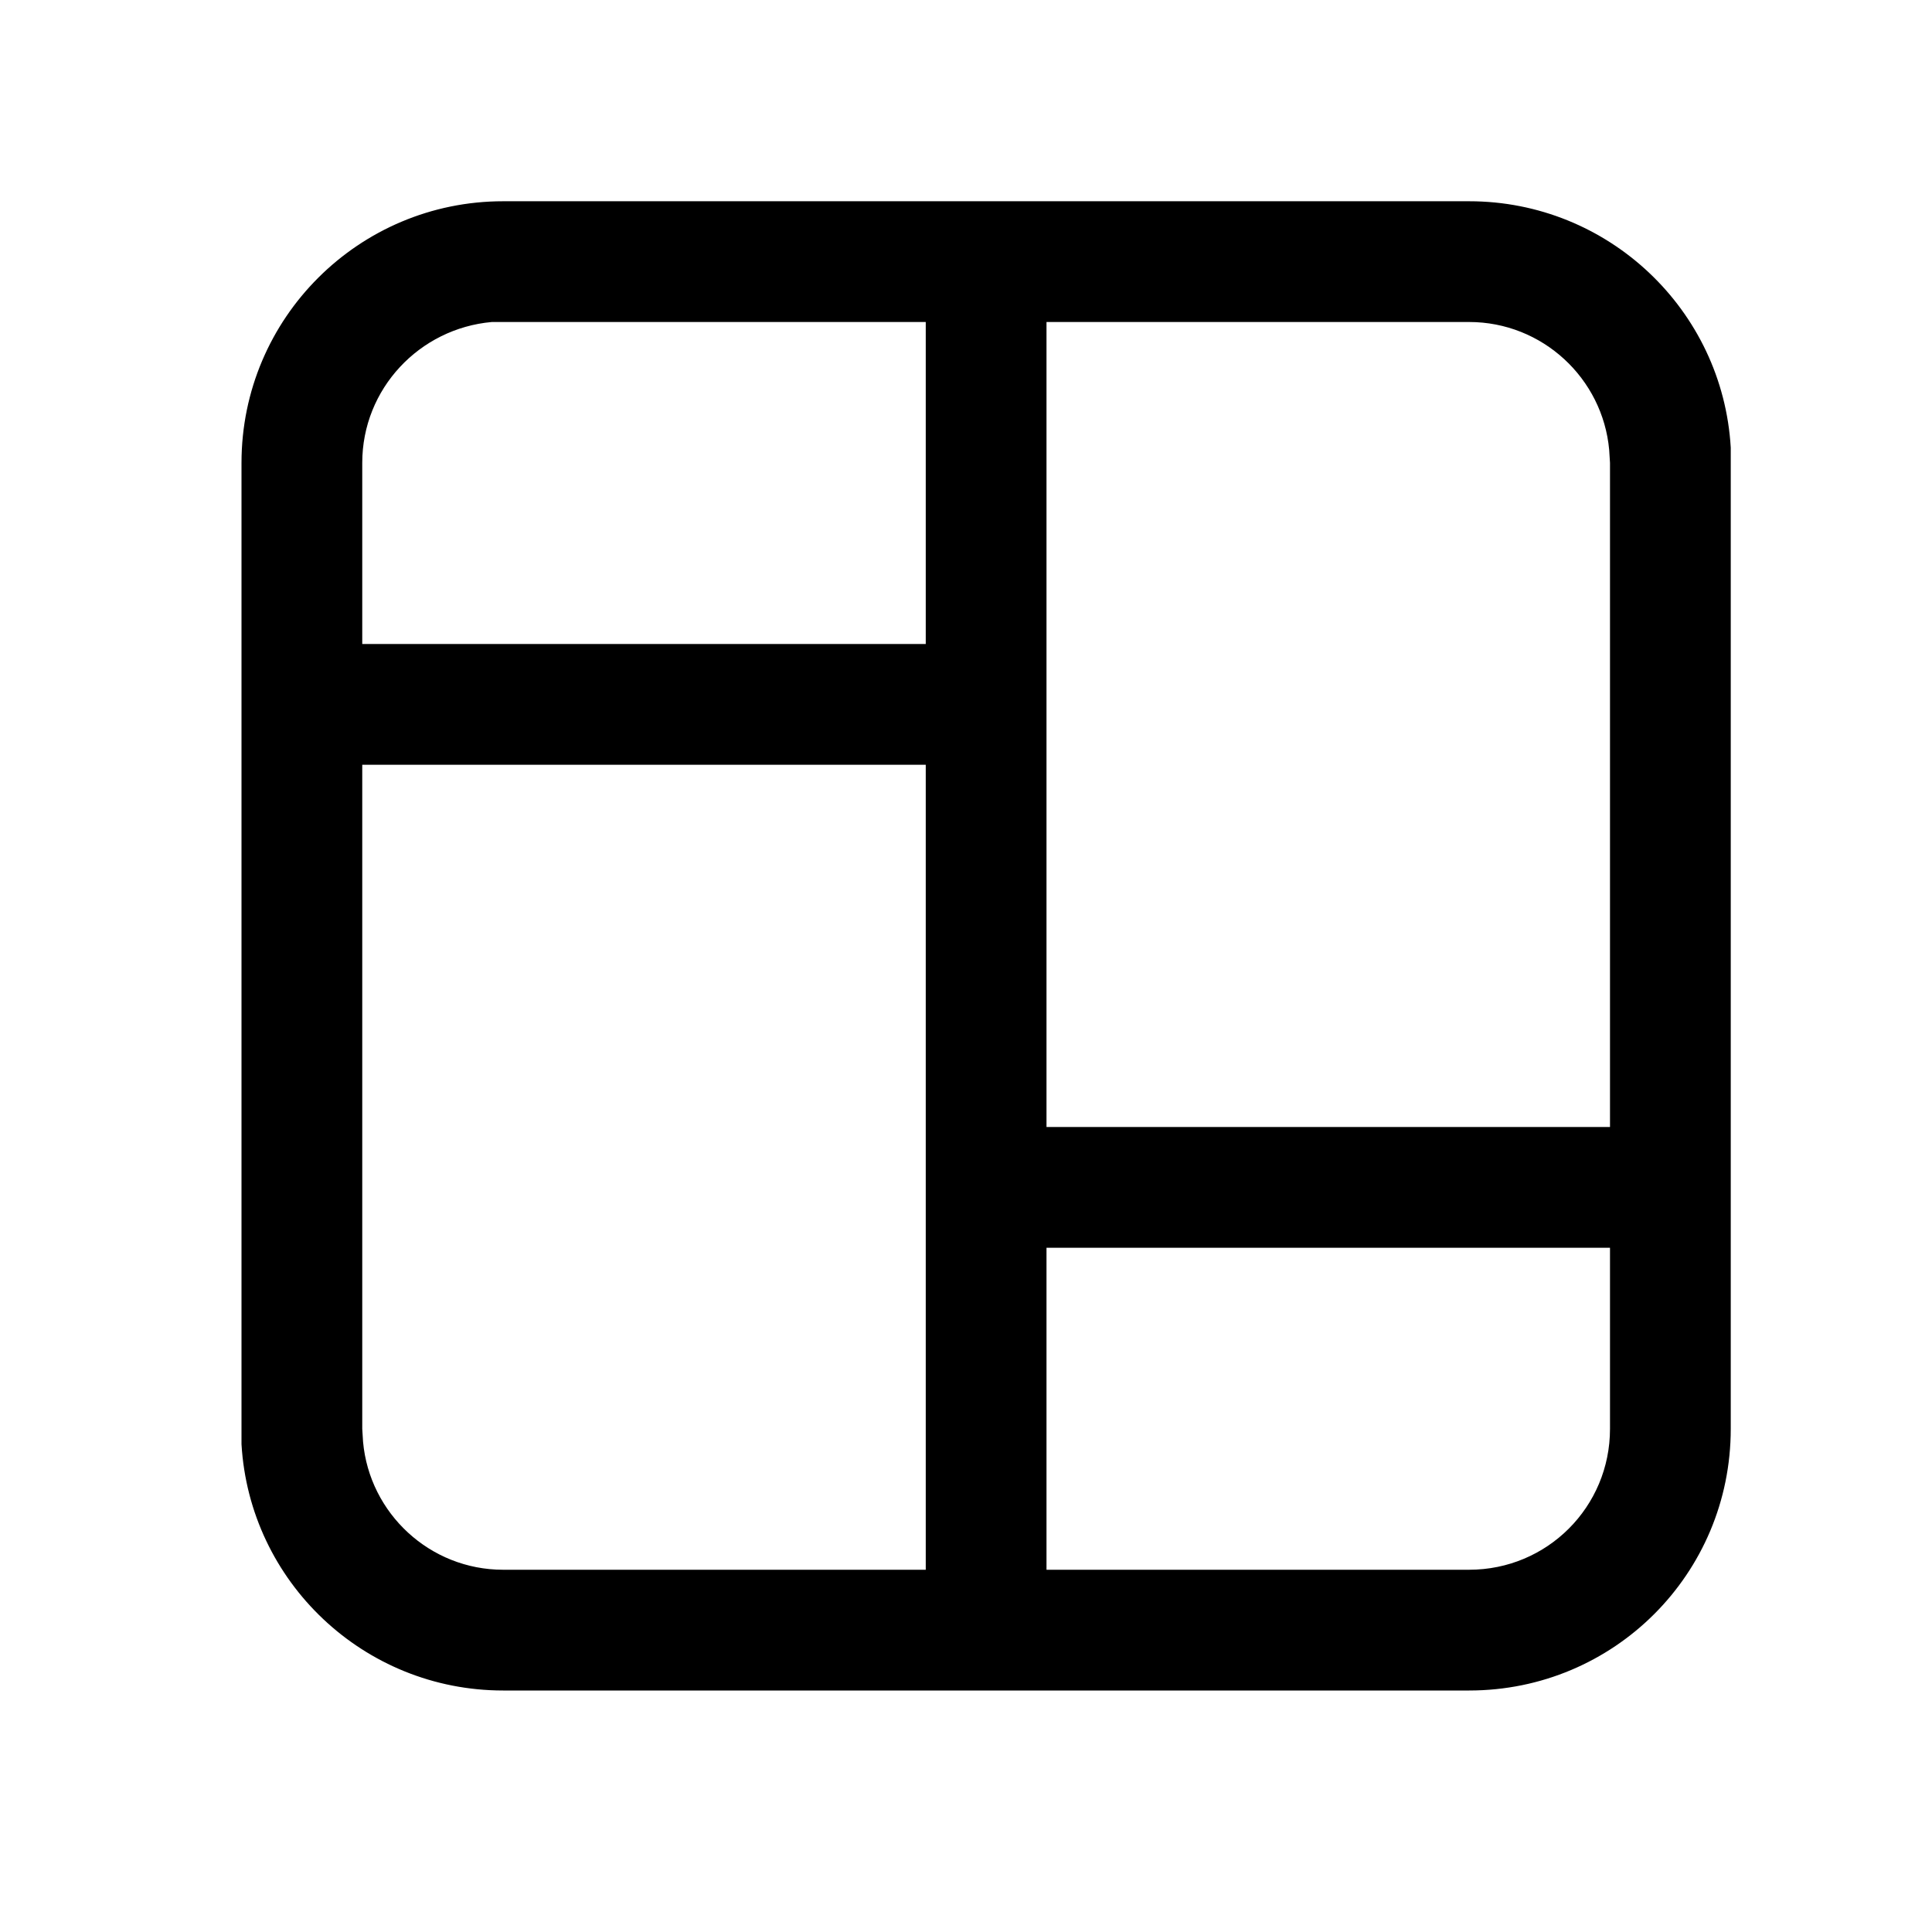
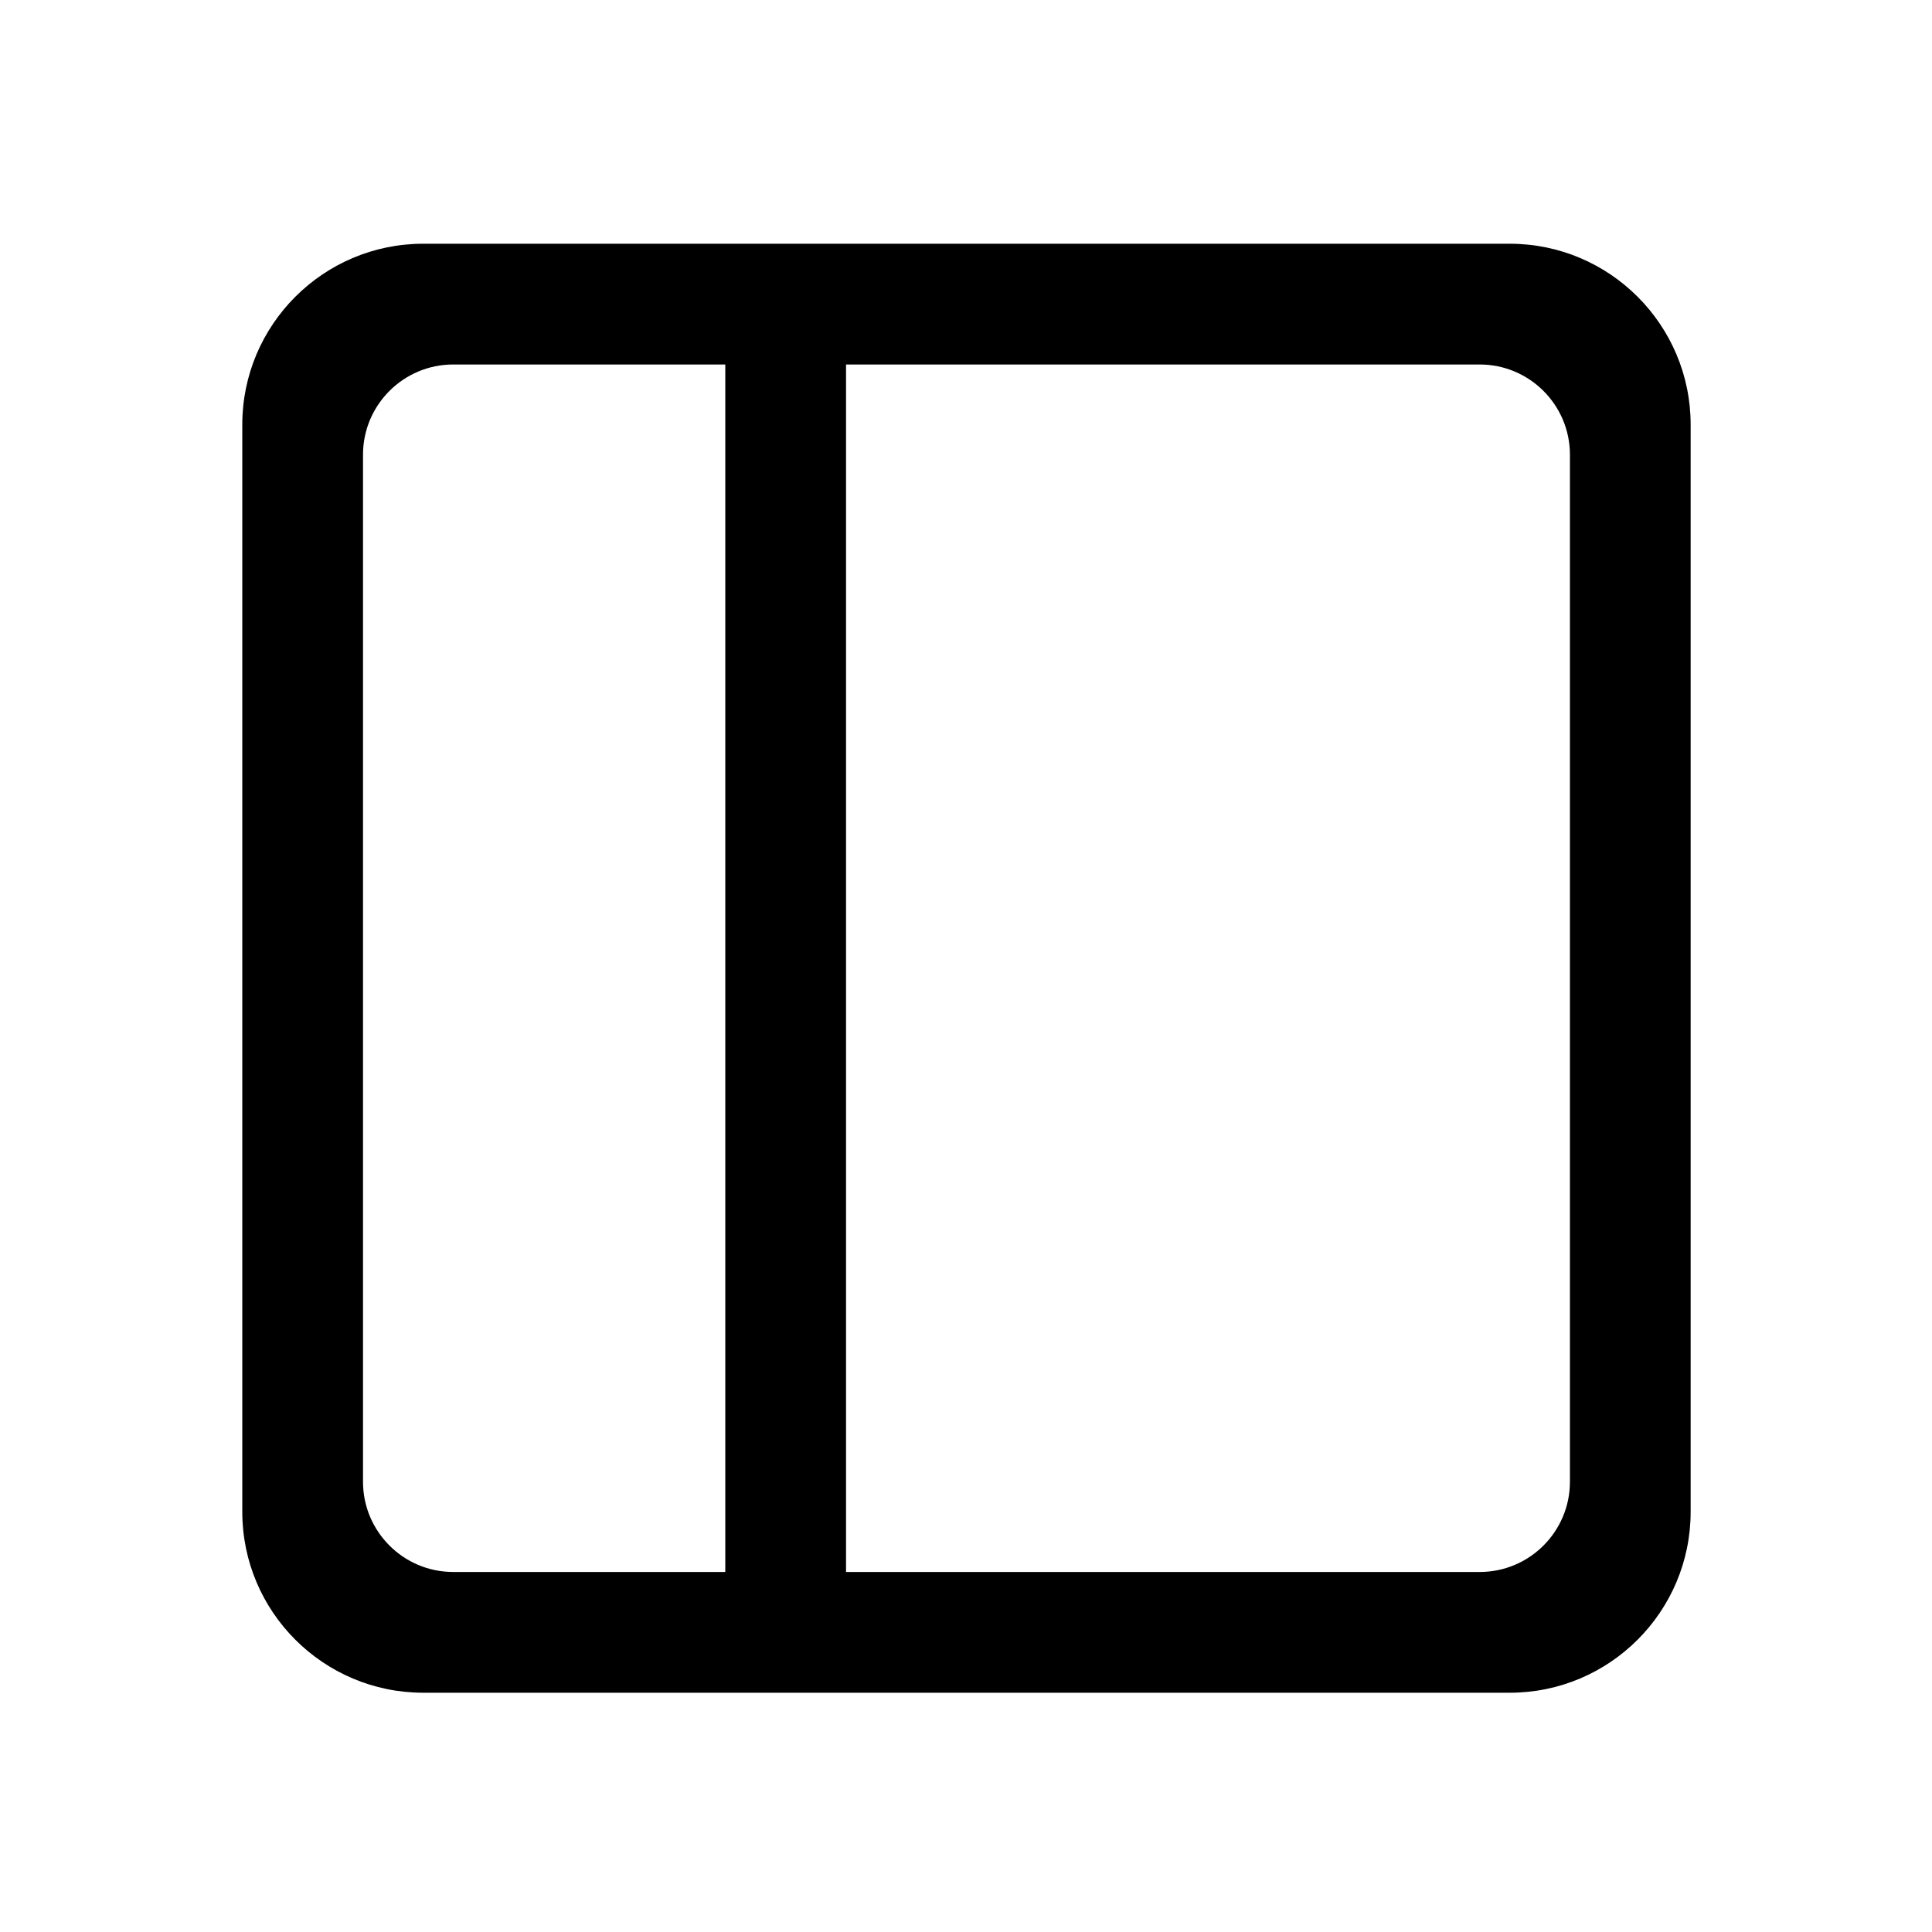
- <svg xmlns="http://www.w3.org/2000/svg" width="24" height="24" viewBox="0 0 24 24" fill="none">
-   <path d="M18.25 2.5C19.98 2.5 21.4 3.85 21.5 5.56L21.5 5.75V17.75C21.5 19.55 20.05 21 18.25 21H6.25C4.52 21 3.1 19.65 3 17.94L3 17.75V5.75C3 3.95 4.46 2.5 6.25 2.5H18.25ZM11.5 9.5H4.5V17.75L4.51 17.91C4.59 18.8 5.34 19.5 6.25 19.5H11.5V9.5ZM20 15.5H13V19.5H18.25C19.22 19.5 20 18.72 20 17.75V15.5ZM18.25 4H13V14H20V5.75L19.99 5.59C19.91 4.7 19.16 4 18.25 4ZM11.5 4H6.25L6.11 4C5.21 4.08 4.5 4.83 4.5 5.75V8H11.5V4Z" fill="#000000" />
+ <svg xmlns="http://www.w3.org/2000/svg" fill="#000000" width="800px" height="800px" viewBox="0 0 64 64" version="1.1" xml:space="preserve" style="fill-rule:evenodd;clip-rule:evenodd;stroke-linejoin:round;stroke-miterlimit:2;">
+   <rect id="Icons" x="0" y="-64" width="1280" height="800" style="fill:none;" />
+   <g id="Icons1">
+     <g id="Strike">
+ 
+ </g>
+     <g id="H1">
+ 
+ </g>
+     <g id="H2">
+ 
+ </g>
+     <g id="H3">
+ 
+ </g>
+     <g id="list-ul">
+ 
+ </g>
+     <g id="hamburger-1">
+ 
+ </g>
+     <g id="hamburger-2">
+ 
+ </g>
+     <g id="list-ol">
+ 
+ </g>
+     <g id="list-task">
+ 
+ </g>
+     <g id="trash">
+ 
+ </g>
+     <g id="vertical-menu">
+ 
+ </g>
+     <g id="horizontal-menu">
+ 
+ </g>
+     <g id="sidebar-2">
+ 
+ </g>
+     <g id="Pen">
+ 
+ </g>
+     <g id="Pen1">
+ 
+ </g>
+     <g id="clock">
+ 
+ </g>
+     <g id="external-link">
+ 
+ </g>
+     <g id="hr">
+ 
+ </g>
+     <g id="info">
+ 
+ </g>
+     <g id="warning">
+ 
+ </g>
+     <g id="plus-circle">
+ 
+ </g>
+     <g id="minus-circle">
+ 
+ </g>
+     <g id="vue">
+ 
+ </g>
+     <g id="cog">
+ 
+ </g>
+     <g id="logo">
+ 
+ </g>
+     <g id="radio-check">
+ 
+ </g>
+     <g id="eye-slash">
+ 
+ </g>
+     <g id="eye">
+ 
+ </g>
+     <g id="toggle-off">
+ 
+ </g>
+     <path id="sidebar" d="M50.01,56.074l-35.989,0c-3.309,0 -5.995,-2.686 -5.995,-5.995l0,-36.011c0,-3.308 2.686,-5.994 5.995,-5.994l35.989,0c3.309,0 5.995,2.686 5.995,5.994l0,36.011c0,3.309 -2.686,5.995 -5.995,5.995Zm-25.984,-4l0,-40l-9.012,0c-1.65,0.001 -2.989,1.34 -2.989,2.989l0,34.022c0,1.649 1.339,2.989 2.989,2.989l9.012,0Zm24.991,-40l-20.991,0l0,40l20.991,0c1.65,0 2.989,-1.34 2.989,-2.989l0,-34.022c0,-1.649 -1.339,-2.988 -2.989,-2.989Z" />
+     <g id="shredder">
+ 
+ </g>
+     <g id="spinner--loading--dots-">
+ 
+ </g>
+     <g id="react">
+ 
+ </g>
+     <g id="check-selected">
+ 
+ </g>
+     <g id="turn-off">
+ 
+ </g>
+     <g id="code-block">
+ 
+ </g>
+     <g id="user">
+ 
+ </g>
+     <g id="coffee-bean">
+ 
+ </g>
+     <g id="coffee-beans">
+       <g id="coffee-bean1">
+ 
+ </g>
+     </g>
+     <g id="coffee-bean-filled">
+ 
+ </g>
+     <g id="coffee-beans-filled">
+       <g id="coffee-bean2">
+ 
+ </g>
+     </g>
+     <g id="clipboard">
+ 
+ </g>
+     <g id="clipboard-paste">
+ 
+ </g>
+     <g id="clipboard-copy">
+ 
+ </g>
+     <g id="Layer1">
+ 
+ </g>
+   </g>
</svg>
